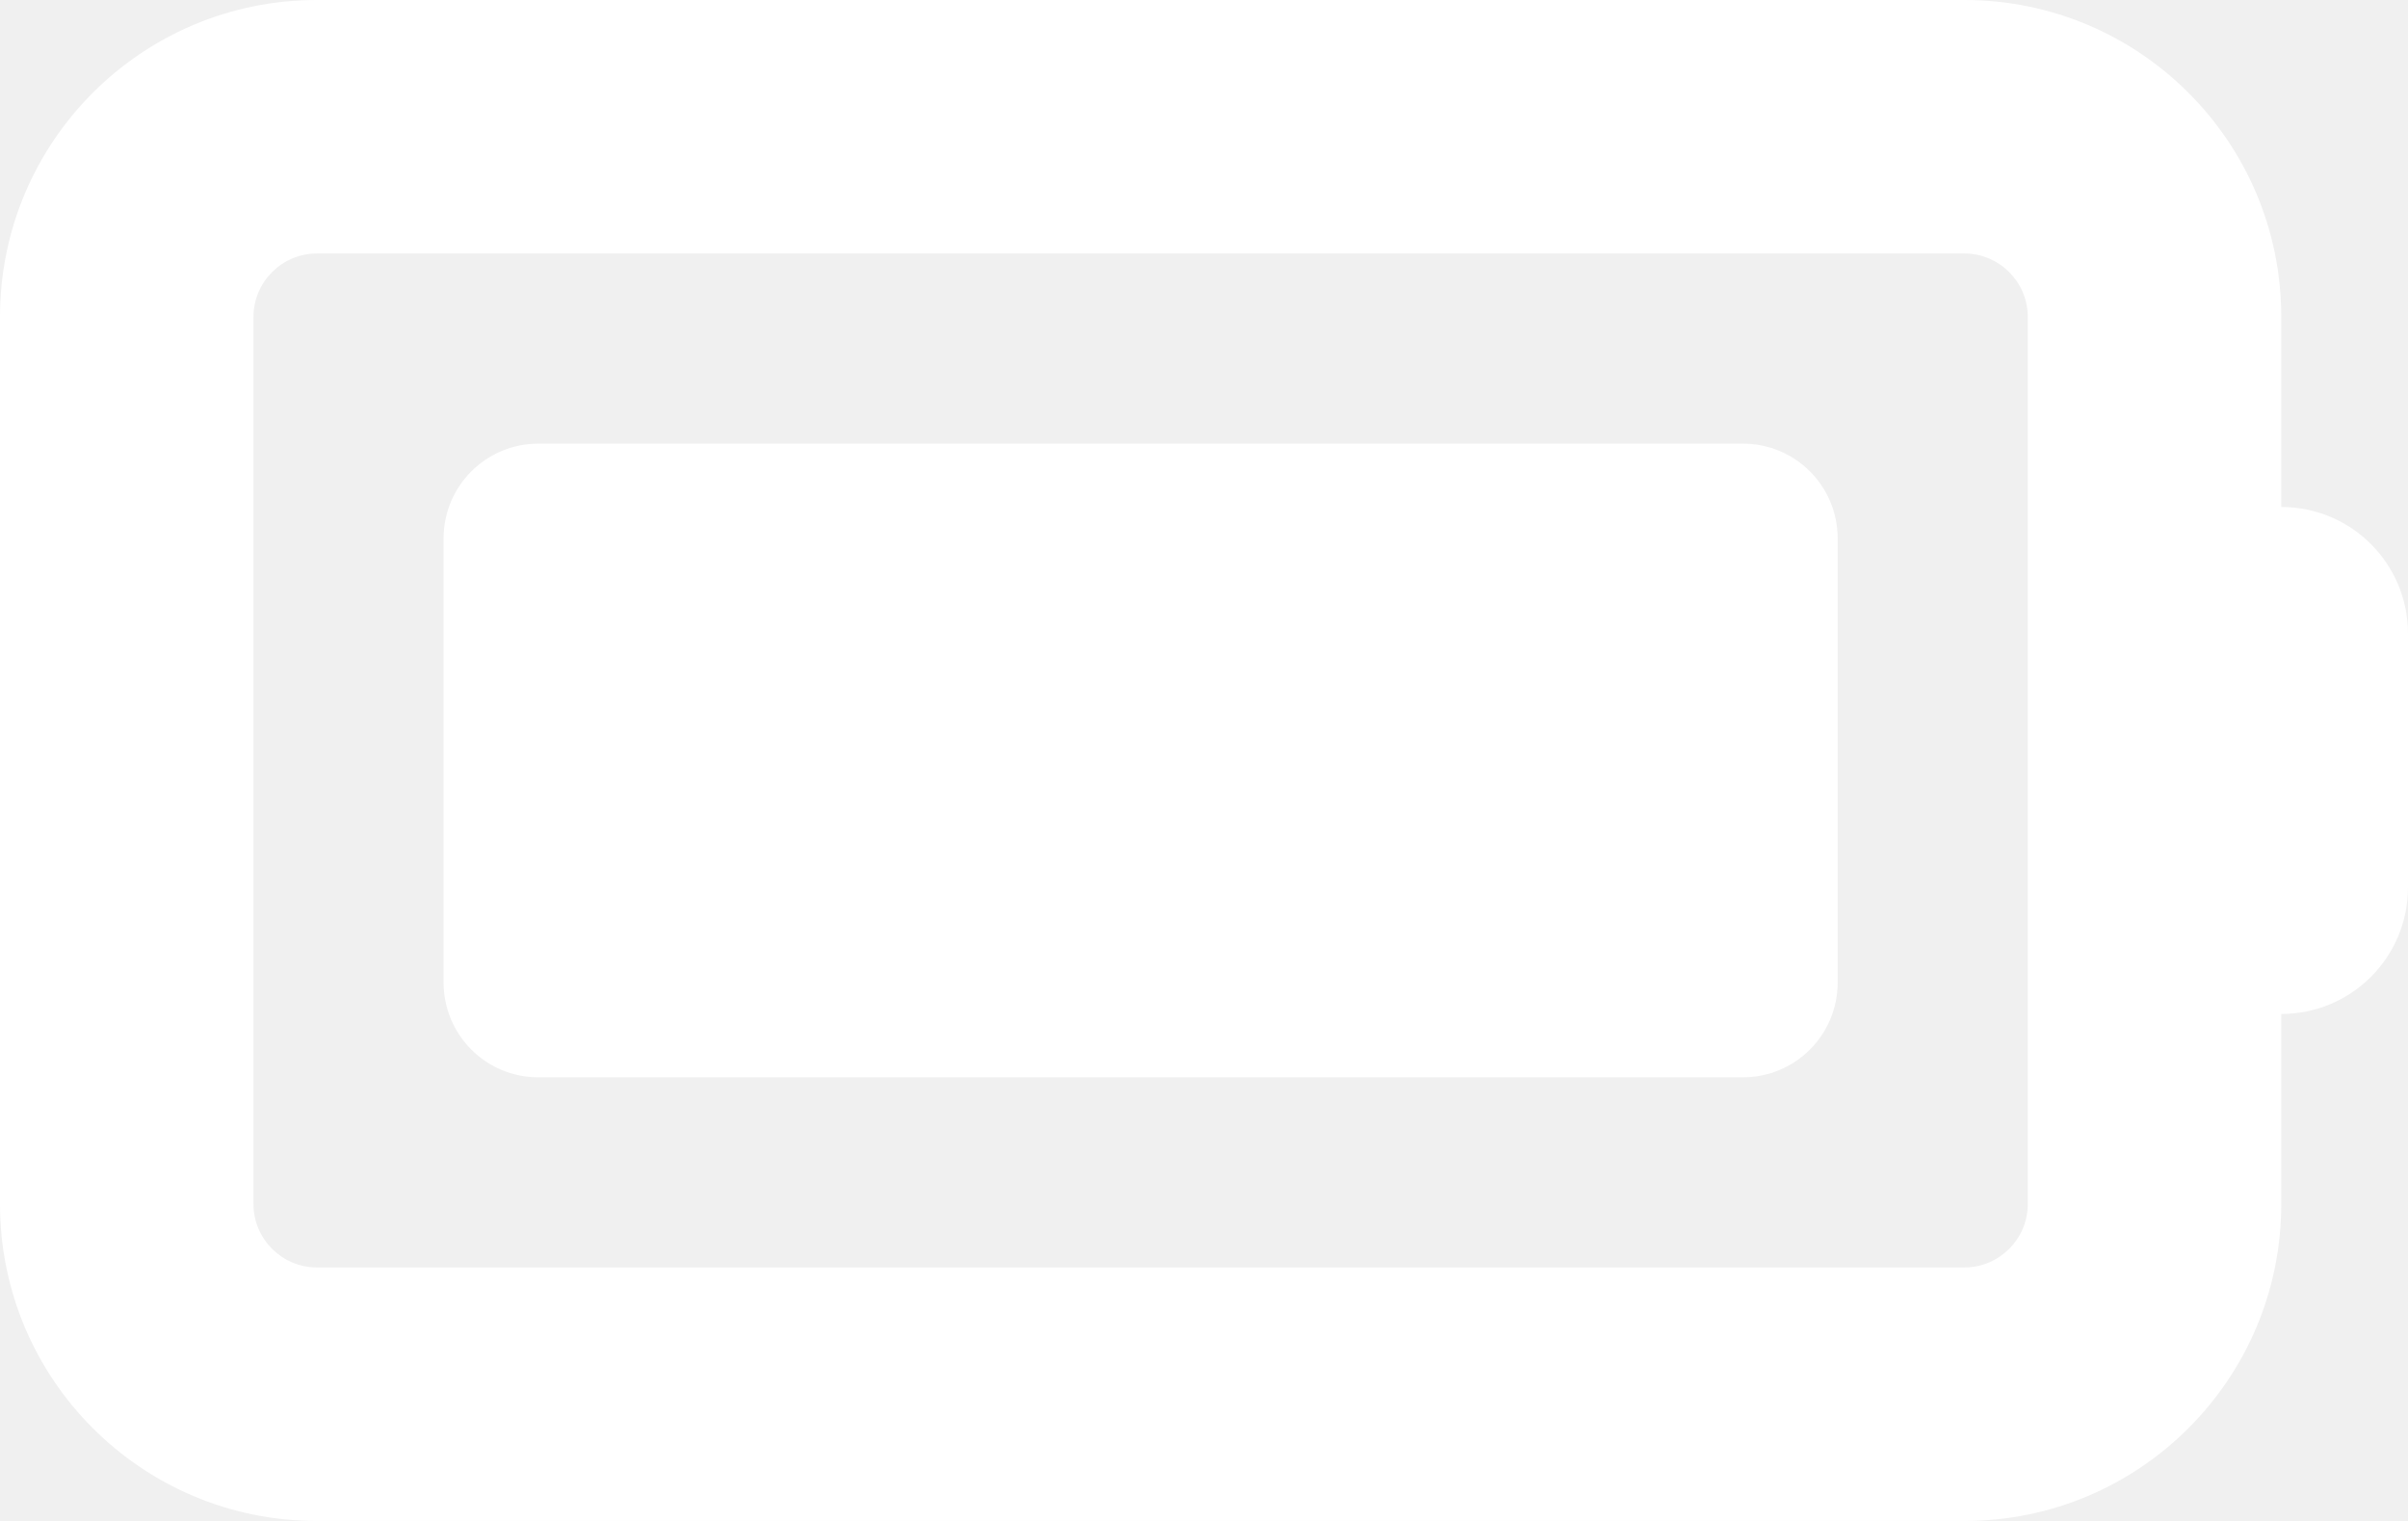
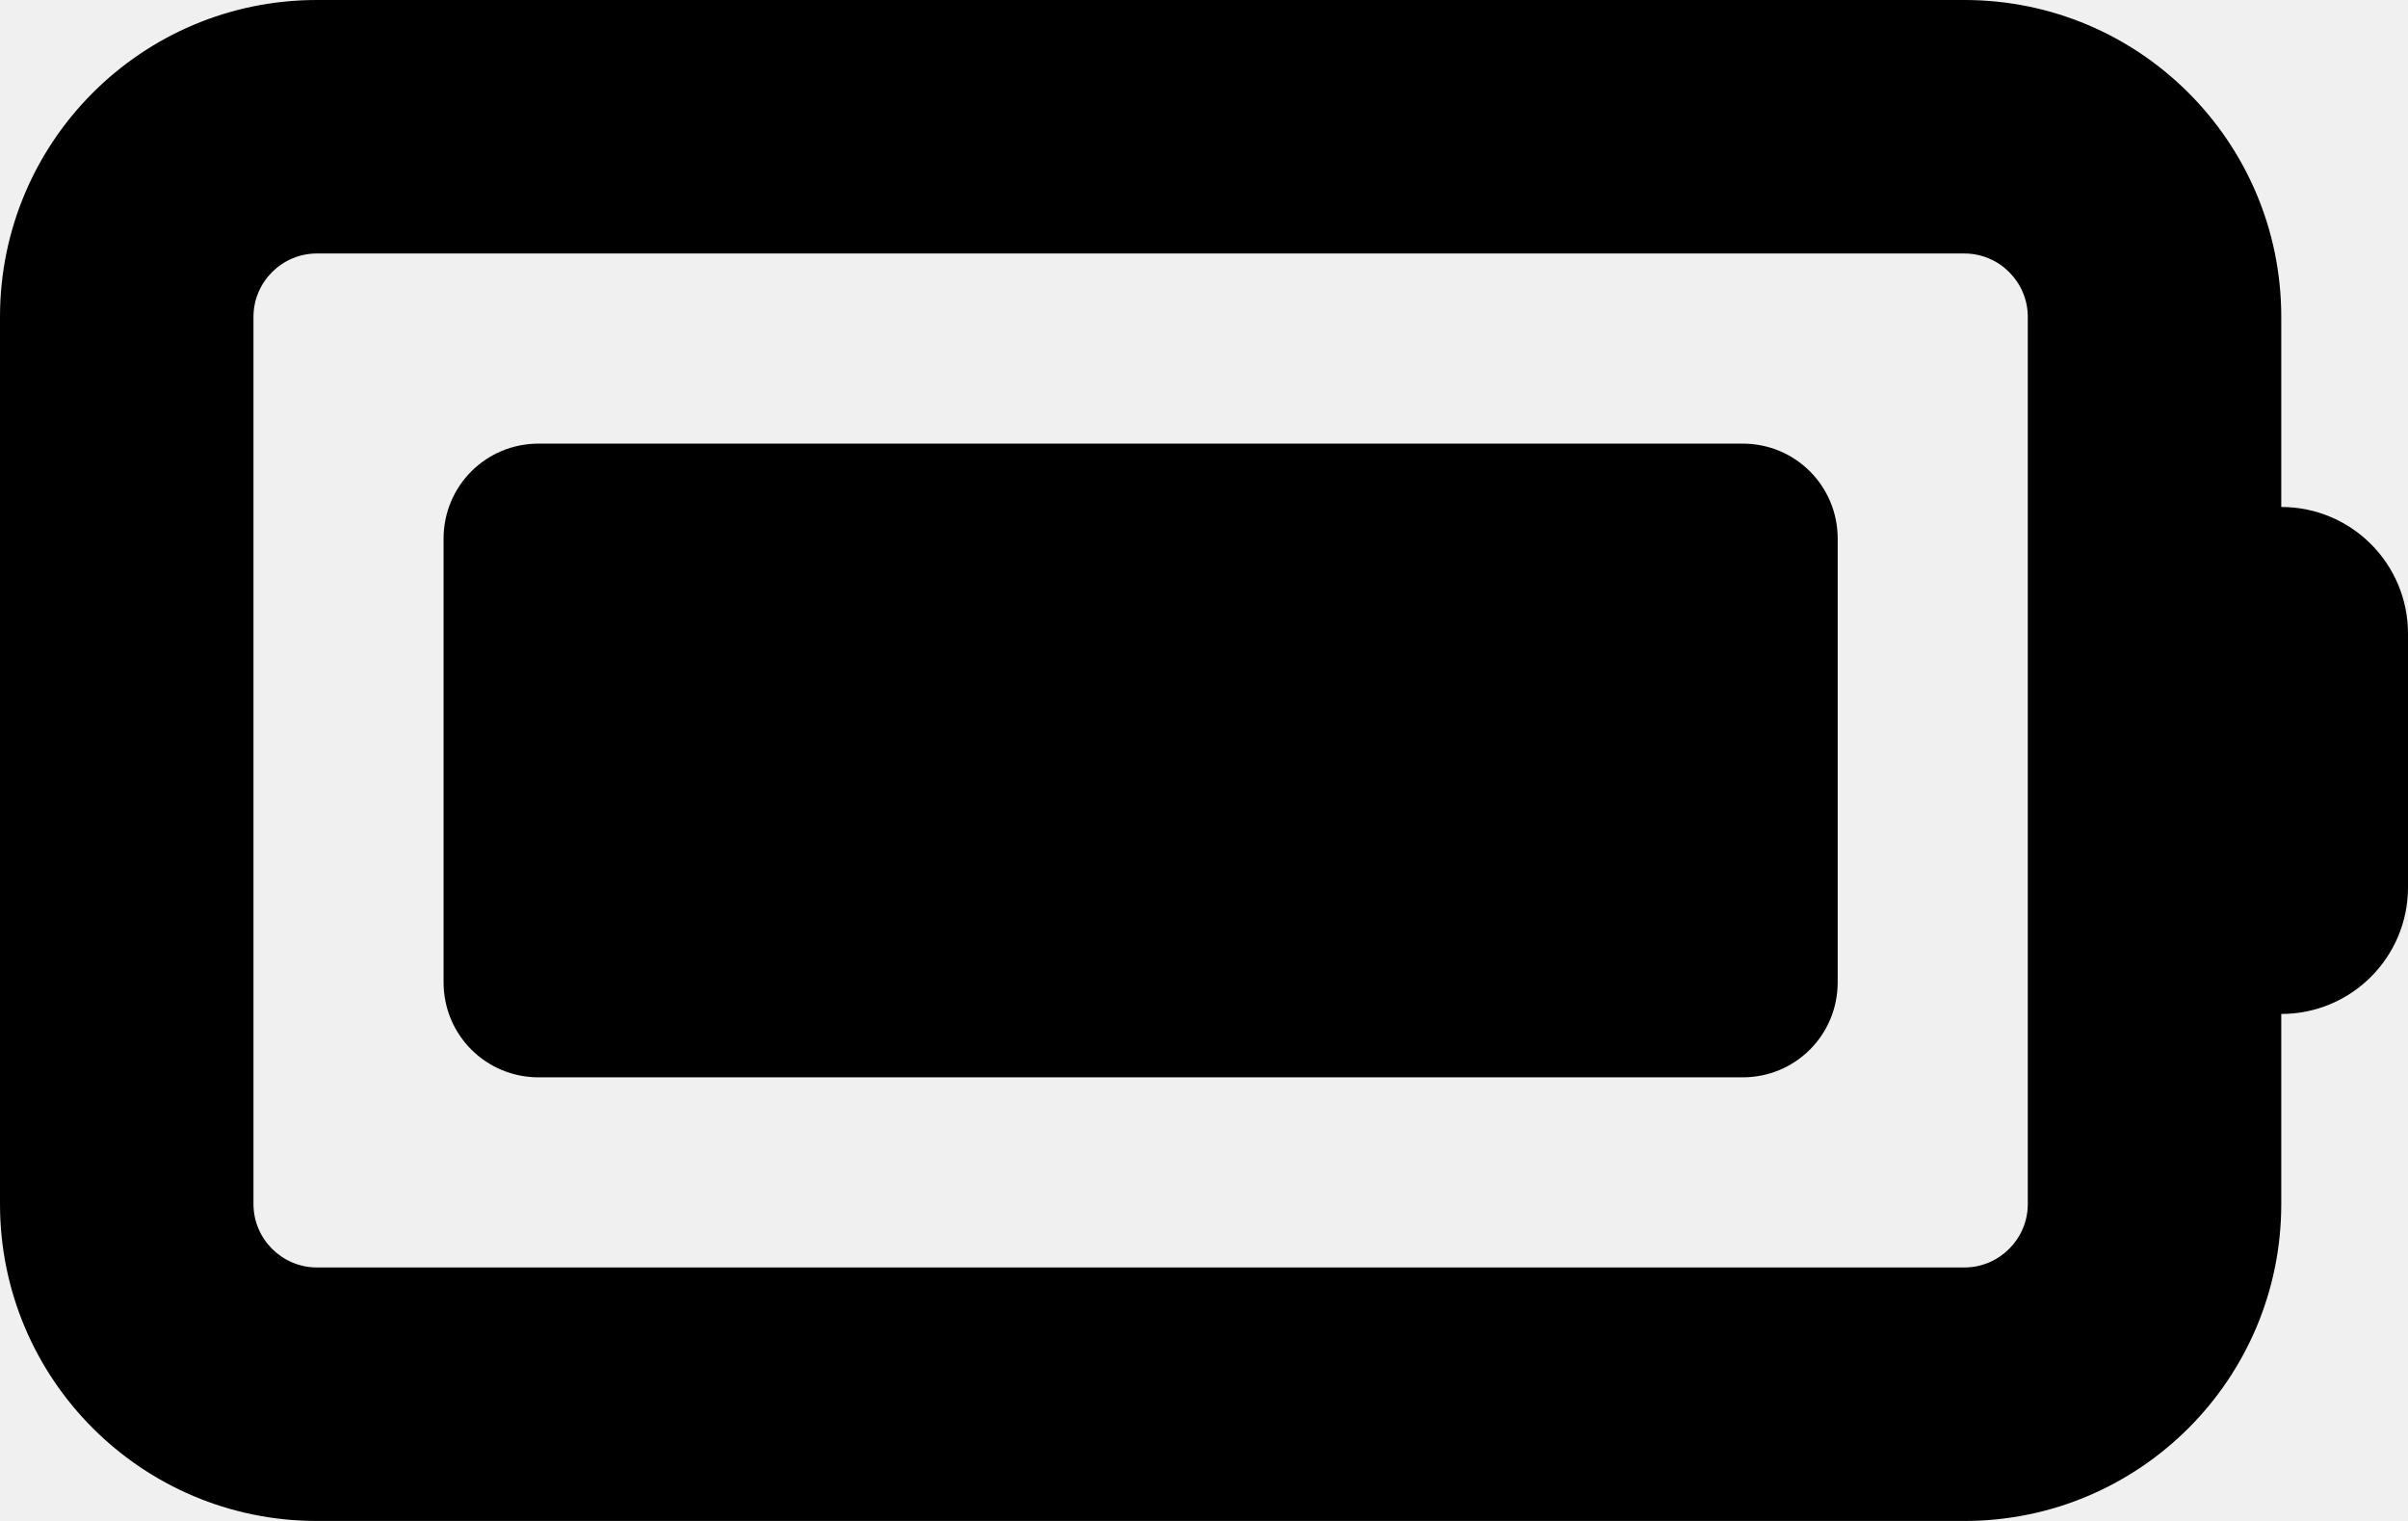
<svg xmlns="http://www.w3.org/2000/svg" width="19" height="12" viewBox="0 0 19 12" fill="none">
-   <path d="M15.5 2C15.775 2 16 2.225 16 2.5V9.5C16 9.775 15.775 10 15.5 10H2.5C2.225 10 2 9.775 2 9.5V2.5C2 2.225 2.225 2 2.5 2H15.5ZM2.5 0C1.119 0 0 1.119 0 2.5V9.5C0 10.881 1.119 12 2.5 12H15.5C16.881 12 18 10.881 18 9.5V8C18.553 8 19 7.553 19 7V5C19 4.447 18.553 4 18 4V2.5C18 1.119 16.881 0 15.5 0H2.5ZM4.25 3.5C3.834 3.5 3.5 3.834 3.5 4.25V7.75C3.5 8.166 3.834 8.5 4.25 8.5H13.75C14.166 8.5 14.5 8.166 14.5 7.75V4.25C14.5 3.834 14.166 3.5 13.75 3.5H4.25Z" fill="white" />
+   <path d="M15.5 2C15.775 2 16 2.225 16 2.5V9.5C16 9.775 15.775 10 15.5 10H2.5C2.225 10 2 9.775 2 9.5V2.5C2 2.225 2.225 2 2.5 2H15.5ZM2.5 0C1.119 0 0 1.119 0 2.5V9.5C0 10.881 1.119 12 2.5 12H15.5C16.881 12 18 10.881 18 9.5V8C18.553 8 19 7.553 19 7V5C19 4.447 18.553 4 18 4V2.5C18 1.119 16.881 0 15.5 0H2.5ZM4.25 3.5C3.834 3.5 3.5 3.834 3.5 4.25V7.75C3.5 8.166 3.834 8.5 4.25 8.5H13.75C14.166 8.5 14.5 8.166 14.5 7.75V4.25C14.5 3.834 14.166 3.5 13.75 3.5H4.25Z" fill="currentColor" />
</svg>
